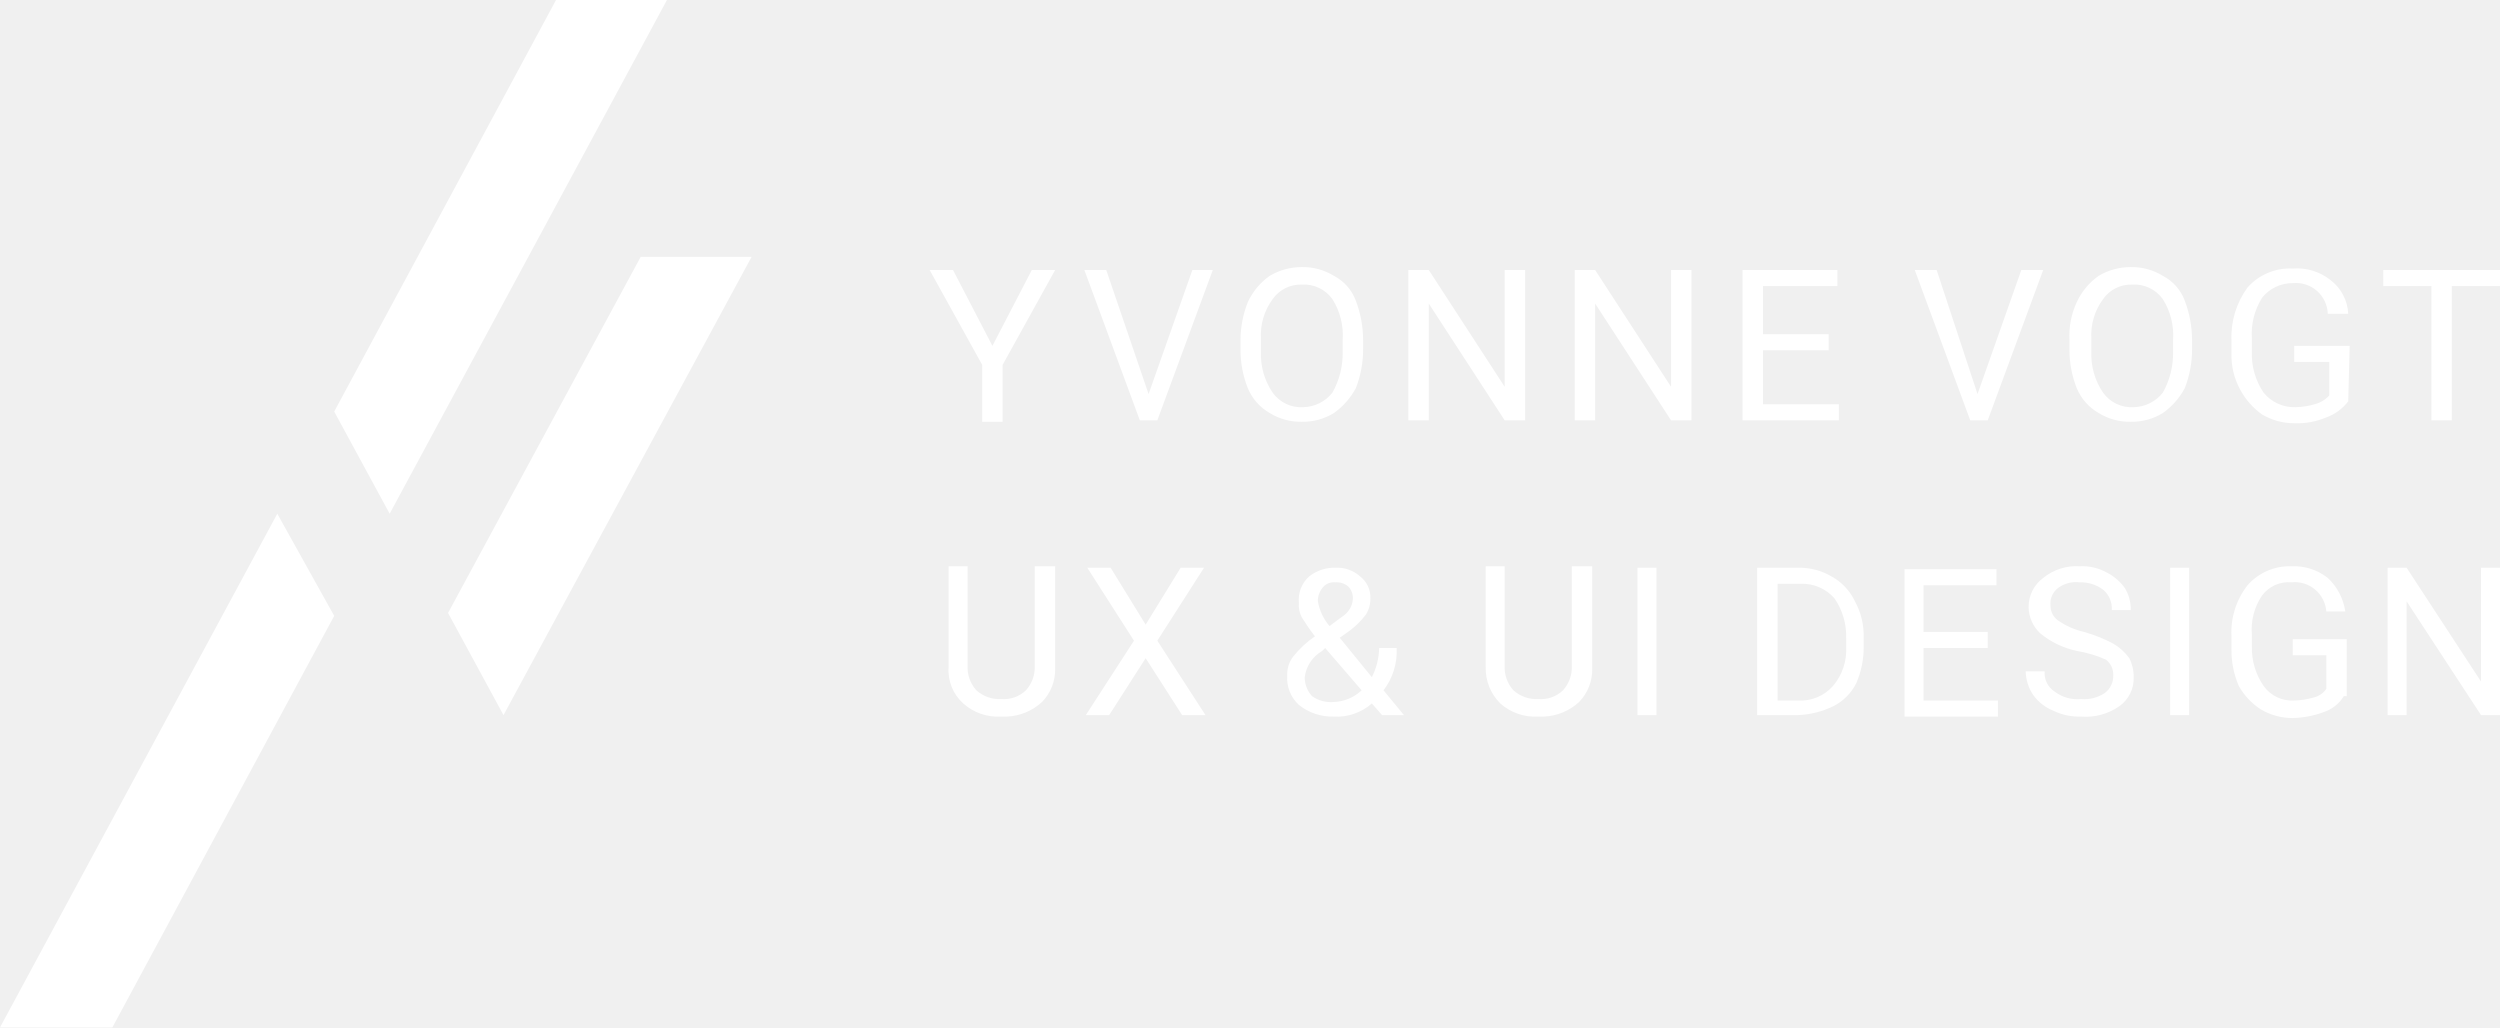
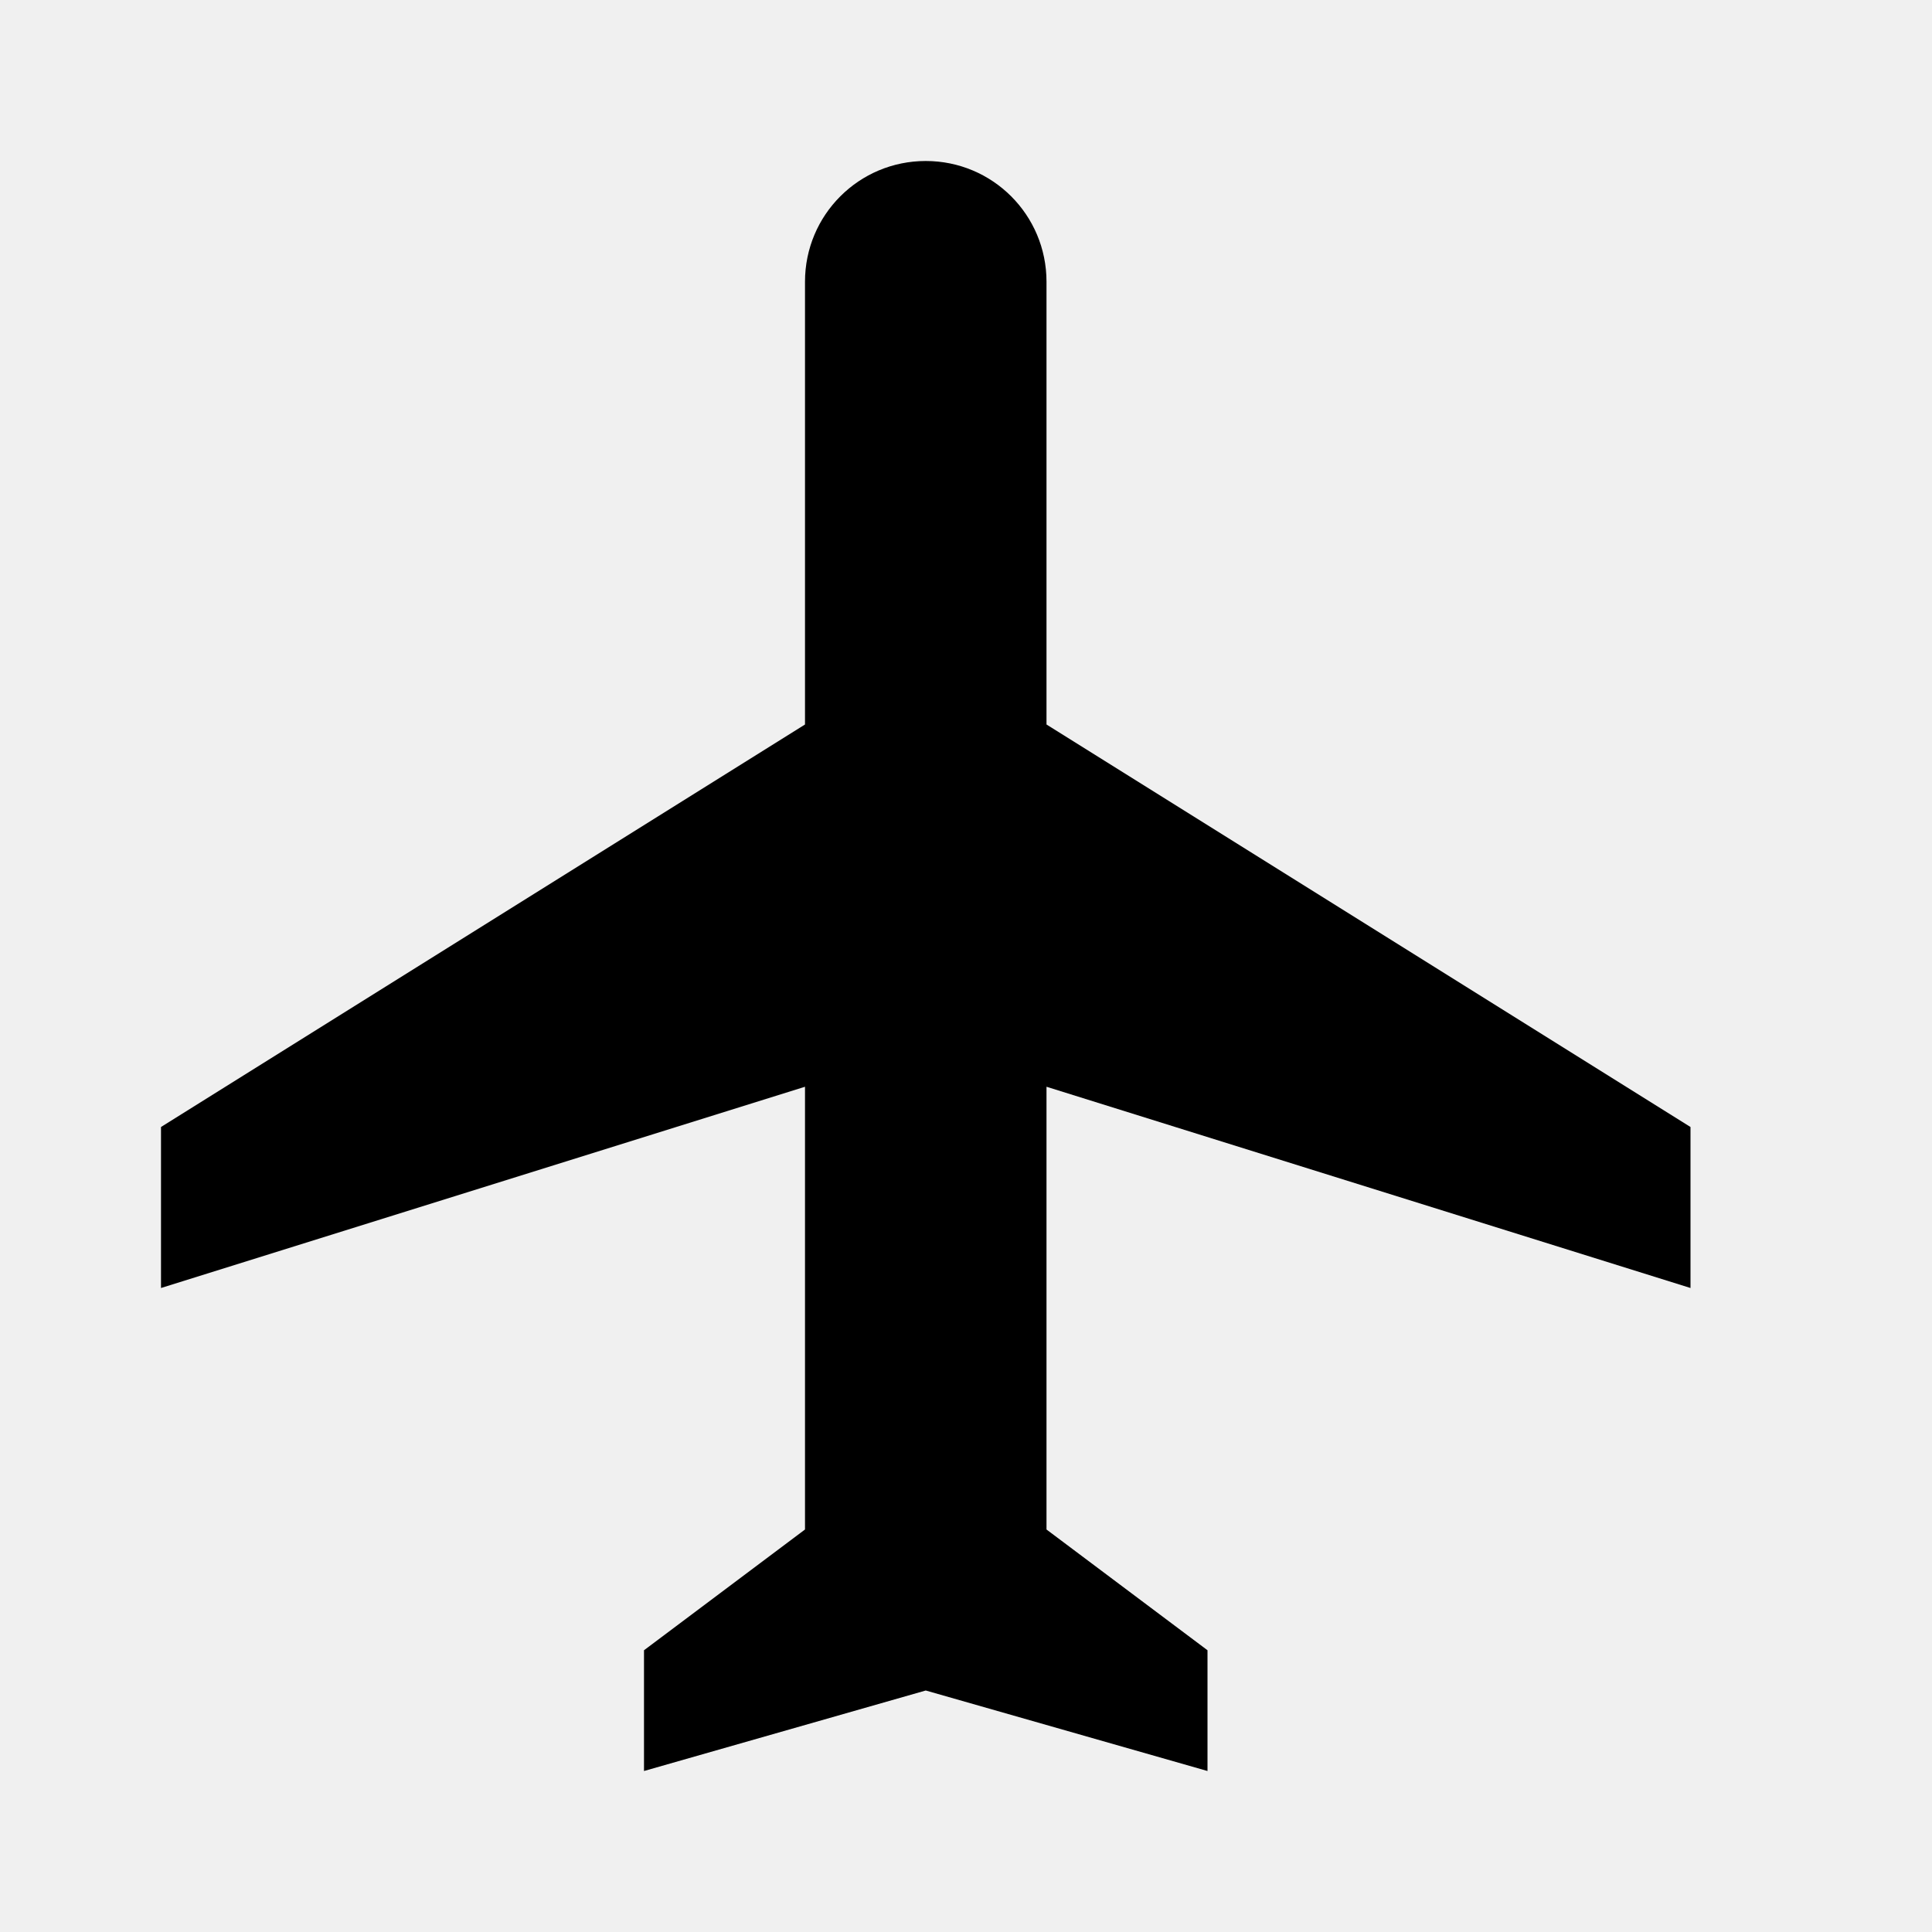
- <svg xmlns="http://www.w3.org/2000/svg" width="237.917" height="97.778" viewBox="0 0 237.917 97.778">
-   <defs>
-     <style>.a{fill:none;}.b{clip-path:url(#a);}.c{clip-path:url(#b);}.d{fill:#fff;}.e{clip-path:url(#c);}.f{clip-path:url(#e);}.g{clip-path:url(#g);}.h{clip-path:url(#i);}.i{clip-path:url(#j);}.j{clip-path:url(#l);}.k{clip-path:url(#n);}.l{clip-path:url(#p);}.m{clip-path:url(#q);}.n{clip-path:url(#s);}.o{clip-path:url(#u);}.p{clip-path:url(#w);}.q{clip-path:url(#y);}.r{clip-path:url(#aa);}</style>
-     <clipPath id="a">
-       <path class="a" d="M100.833-44.722v9.444a4.4,4.4,0,0,1-1.25,3.194,5.233,5.233,0,0,1-3.333,1.389h-.556a4.962,4.962,0,0,1-3.611-1.25,4.223,4.223,0,0,1-1.389-3.472V-45H92.5v9.444a3.267,3.267,0,0,0,.833,2.361,3.267,3.267,0,0,0,2.361.833,3.054,3.054,0,0,0,2.361-.833,3.267,3.267,0,0,0,.833-2.361V-45h1.944v.278Z" />
-     </clipPath>
-     <clipPath id="b">
-       <path class="a" d="M-250,2303H1190V-143H-250Z" />
-     </clipPath>
-     <clipPath id="c">
-       <path class="a" d="M109.444-39.444l3.333-5.417H115l-4.444,6.944,4.583,7.083h-2.222l-3.472-5.417-3.472,5.417H103.75l4.583-7.083-4.444-6.944h2.222Z" />
-     </clipPath>
-     <clipPath id="e">
-       <path class="a" d="M122.917-34.583a2.792,2.792,0,0,1,.555-1.806,9.638,9.638,0,0,1,2.083-1.944c-.556-.694-.972-1.389-1.25-1.806a2.5,2.5,0,0,1-.278-1.389,2.972,2.972,0,0,1,.972-2.5,3.878,3.878,0,0,1,2.5-.833,3.267,3.267,0,0,1,2.361.833,2.5,2.5,0,0,1,.972,2.083,2.8,2.8,0,0,1-.417,1.528,7.815,7.815,0,0,1-1.528,1.528l-.972.694,3.055,3.75a6.322,6.322,0,0,0,.695-2.778h1.667a6.075,6.075,0,0,1-1.25,4.028l1.945,2.361h-2.083l-.972-1.111a4.8,4.8,0,0,1-1.667.972,4.727,4.727,0,0,1-1.945.278,5.068,5.068,0,0,1-3.333-1.111A3.446,3.446,0,0,1,122.917-34.583Zm4.444,2.5A4.063,4.063,0,0,0,130-33.194l-3.472-4.028-.278.278a3.359,3.359,0,0,0-1.667,2.5,2.64,2.64,0,0,0,.695,1.806A3.1,3.1,0,0,0,127.361-32.083Zm-1.528-9.583a4.937,4.937,0,0,0,1.111,2.361l1.111-.833a2.359,2.359,0,0,0,.833-.833,2.007,2.007,0,0,0,.278-.972,1.577,1.577,0,0,0-.417-1.111,1.7,1.7,0,0,0-1.25-.417,1.354,1.354,0,0,0-1.25.556A1.939,1.939,0,0,0,125.833-41.667Z" />
-     </clipPath>
-     <clipPath id="g">
-       <path class="a" d="M151.944-44.722v9.444a4.4,4.4,0,0,1-1.25,3.194,5.233,5.233,0,0,1-3.333,1.389h-.555a4.963,4.963,0,0,1-3.611-1.25,4.694,4.694,0,0,1-1.389-3.472V-45h1.805v9.444a3.267,3.267,0,0,0,.833,2.361,3.267,3.267,0,0,0,2.361.833,3.054,3.054,0,0,0,2.361-.833A3.267,3.267,0,0,0,150-35.556V-45h1.944v.278Z" />
-     </clipPath>
-     <clipPath id="i">
-       <path class="a" d="M156.25-30.833h1.806V-44.861H156.25Z" />
-     </clipPath>
-     <clipPath id="j">
-       <path class="a" d="M167.639-30.833V-44.861h3.889a6.087,6.087,0,0,1,3.194.833,5.246,5.246,0,0,1,2.222,2.361,6.765,6.765,0,0,1,.833,3.472v.833a8.576,8.576,0,0,1-.695,3.472,4.915,4.915,0,0,1-2.222,2.222,8.421,8.421,0,0,1-3.333.833Zm1.944-12.361v10.972h1.945a4.117,4.117,0,0,0,3.333-1.389,5.319,5.319,0,0,0,1.25-3.75v-.833A6.321,6.321,0,0,0,175-41.944a4.065,4.065,0,0,0-3.194-1.389h-2.222v.139Z" />
-     </clipPath>
-     <clipPath id="l">
-       <path class="a" d="M189.583-37.222h-6.111v5h7.083v1.528h-8.889V-44.722h8.75v1.528h-6.945v4.444h6.111v1.528Z" />
-     </clipPath>
-     <clipPath id="n">
-       <path class="a" d="M198.056-36.944a8.089,8.089,0,0,1-3.472-1.667,3.478,3.478,0,0,1-1.111-2.5,3.416,3.416,0,0,1,1.389-2.778A4.981,4.981,0,0,1,198.333-45a4.756,4.756,0,0,1,2.5.556,4.836,4.836,0,0,1,1.806,1.528,3.919,3.919,0,0,1,.555,2.083h-1.805a2.331,2.331,0,0,0-.833-1.944,3.534,3.534,0,0,0-2.222-.694,2.883,2.883,0,0,0-2.083.556,1.869,1.869,0,0,0-.694,1.667,1.709,1.709,0,0,0,.694,1.389,7.12,7.12,0,0,0,2.5,1.111,14.26,14.26,0,0,1,2.778,1.111,4.954,4.954,0,0,1,1.528,1.389,3.846,3.846,0,0,1,.417,1.806,3.242,3.242,0,0,1-1.389,2.778,5.587,5.587,0,0,1-3.611.972,5.637,5.637,0,0,1-2.639-.556,4.364,4.364,0,0,1-1.944-1.528A4.2,4.2,0,0,1,193.194-35H195a2.1,2.1,0,0,0,.972,1.944,3.574,3.574,0,0,0,2.5.694,3.524,3.524,0,0,0,2.222-.556,1.98,1.98,0,0,0,.833-1.667,1.792,1.792,0,0,0-.695-1.528A11.255,11.255,0,0,0,198.056-36.944Z" />
-     </clipPath>
-     <clipPath id="p">
-       <path class="a" d="M206.944-30.833h1.806V-44.861h-1.806Z" />
-     </clipPath>
-     <clipPath id="q">
-       <path class="a" d="M223.472-32.639a3.592,3.592,0,0,1-1.944,1.528,9.08,9.08,0,0,1-2.917.556,5.947,5.947,0,0,1-3.055-.833,6.429,6.429,0,0,1-2.083-2.222,8.578,8.578,0,0,1-.694-3.472v-1.25a7.27,7.27,0,0,1,1.528-4.861A5.329,5.329,0,0,1,218.472-45a5.2,5.2,0,0,1,3.472,1.111,5.442,5.442,0,0,1,1.667,3.194h-1.805a3.017,3.017,0,0,0-3.333-2.778,3.143,3.143,0,0,0-2.778,1.25,5.761,5.761,0,0,0-.972,3.75v1.111a6.321,6.321,0,0,0,1.111,3.75,3.324,3.324,0,0,0,2.917,1.389,7.038,7.038,0,0,0,1.806-.278,2.023,2.023,0,0,0,1.25-.833v-3.194h-3.195v-1.528h5.139v5.417Z" />
-     </clipPath>
-     <clipPath id="s">
-       <path class="a" d="M238.333-30.833h-1.805l-7.083-10.833v10.833h-1.805V-44.861h1.805l7.083,10.833V-44.861h1.805Z" />
-     </clipPath>
-     <clipPath id="u">
-       <path class="a" d="M53.333-98.889,32.222-59.722,37.5-50,63.889-98.889Z" />
-     </clipPath>
-     <clipPath id="w">
-       <path class="a" d="M.417-1.111H11.111L32.222-40.278,26.806-50Z" />
-     </clipPath>
-     <clipPath id="y">
-       <path class="a" d="M61.389-74.444,43.056-40.556l5.278,9.722L71.944-74.444Z" />
-     </clipPath>
-     <clipPath id="aa">
-       <path class="a" d="M238.333-73.194H227.222v1.528h4.583v12.778h1.944V-71.667h4.583v-1.528Zm-14.305,7.222H218.75v1.528h3.333v3.194a2.881,2.881,0,0,1-1.389.833,7.036,7.036,0,0,1-1.805.278,3.749,3.749,0,0,1-3.056-1.389,6.465,6.465,0,0,1-1.111-3.889v-1.25a6.464,6.464,0,0,1,.972-3.889,3.692,3.692,0,0,1,2.917-1.389,3.034,3.034,0,0,1,3.333,2.917h1.945a4.273,4.273,0,0,0-1.667-3.194,5.122,5.122,0,0,0-3.611-1.111,5.376,5.376,0,0,0-4.305,1.806,7.945,7.945,0,0,0-1.528,5v1.25a6.766,6.766,0,0,0,.833,3.472,6.914,6.914,0,0,0,2.083,2.361,5.948,5.948,0,0,0,3.056.833,7.066,7.066,0,0,0,3.056-.556,4.541,4.541,0,0,0,2.083-1.528l.139-5.278Zm-16.806.556a7.63,7.63,0,0,1-.972,3.889,3.625,3.625,0,0,1-2.778,1.389,3.323,3.323,0,0,1-2.917-1.389,6.465,6.465,0,0,1-1.111-3.889v-1.25a5.748,5.748,0,0,1,1.111-3.75,3.242,3.242,0,0,1,2.778-1.389,3.324,3.324,0,0,1,2.917,1.389,6.464,6.464,0,0,1,.972,3.889Zm1.806-1.111a10.6,10.6,0,0,0-.695-3.75,4.361,4.361,0,0,0-2.083-2.361,5.6,5.6,0,0,0-3.056-.833,5.947,5.947,0,0,0-3.055.833,6.29,6.29,0,0,0-2.083,2.5,7.64,7.64,0,0,0-.695,3.611v.972a9.835,9.835,0,0,0,.695,3.611,4.9,4.9,0,0,0,2.083,2.361,5.6,5.6,0,0,0,3.055.833,5.6,5.6,0,0,0,3.056-.833,6.913,6.913,0,0,0,2.083-2.361,10.033,10.033,0,0,0,.695-3.75Zm-24.306-6.667h-2.083l5.278,14.306h1.667l5.278-14.306h-2.083l-4.167,11.806Zm-10.278,6.111h-6.25v-4.583h7.083v-1.528H166.25v14.306h9.167v-1.528h-7.222v-5.139h6.25v-1.528Zm-13.055-6.111h-1.945v11.111l-7.222-11.111h-1.944v14.306h1.944V-70l7.222,11.111h1.945Zm-15.833,0h-1.945v11.111l-7.222-11.111h-1.945v14.306h1.945V-70l7.222,11.111h1.945Zm-17.361,7.778a7.63,7.63,0,0,1-.972,3.889,3.625,3.625,0,0,1-2.778,1.389,3.323,3.323,0,0,1-2.917-1.389,6.465,6.465,0,0,1-1.111-3.889v-1.25a5.748,5.748,0,0,1,1.111-3.75,3.242,3.242,0,0,1,2.778-1.389,3.323,3.323,0,0,1,2.917,1.389,6.464,6.464,0,0,1,.972,3.889Zm1.945-1.111a10.6,10.6,0,0,0-.695-3.75,4.361,4.361,0,0,0-2.083-2.361,5.6,5.6,0,0,0-3.055-.833,5.947,5.947,0,0,0-3.056.833,6.29,6.29,0,0,0-2.083,2.5,9.835,9.835,0,0,0-.695,3.611v.972a9.835,9.835,0,0,0,.695,3.611,4.9,4.9,0,0,0,2.083,2.361,5.6,5.6,0,0,0,3.056.833,5.6,5.6,0,0,0,3.055-.833,6.913,6.913,0,0,0,2.083-2.361,10.033,10.033,0,0,0,.695-3.75Zm-24.445-6.667h-2.083l5.278,14.306h1.667l5.278-14.306h-1.944l-4.167,11.806Zm-14.583,0H88.889l5,9.028v5.417h1.944v-5.417l5-9.028H98.611l-3.75,7.222Z" />
-     </clipPath>
-   </defs>
-   <g transform="translate(-0.417 98.889)">
-     <g class="b">
-       <g class="c">
-         <path class="d" d="M85.694-50h20.139v24.306H85.694Z" />
-       </g>
-     </g>
-     <g class="e">
-       <g class="c">
-         <path class="d" d="M98.75-49.861h21.389v24.028H98.75Z" />
-       </g>
-     </g>
-     <g class="f">
-       <g class="c">
-         <path class="d" d="M117.917-49.861h21.111v24.167H117.917Z" />
-       </g>
-     </g>
-     <g class="g">
-       <g class="c">
-         <path class="d" d="M136.806-50h20.139v24.306H136.806Z" />
-       </g>
-     </g>
-     <g class="h">
-       <path class="d" d="M151.25-49.861h11.806v24.028H151.25Z" />
-     </g>
-     <g class="i">
-       <g class="c">
-         <path class="d" d="M162.639-49.861h20.139v24.028H162.639Z" />
-       </g>
-     </g>
-     <g class="j">
-       <g class="c">
-         <path class="d" d="M176.667-49.722h18.889v24.028H176.667Z" />
-       </g>
-     </g>
-     <g class="k">
-       <g class="c">
-         <path class="d" d="M188.194-50h20.278v24.306H188.194Z" />
-       </g>
-     </g>
-     <g class="l">
-       <path class="d" d="M201.944-49.861H213.75v24.028H201.944Z" />
-     </g>
-     <g class="m">
-       <g class="c">
-         <path class="d" d="M207.778-50H228.75v24.444H207.778Z" />
-       </g>
-     </g>
-     <g class="n">
-       <g class="c">
-         <path class="d" d="M222.639-49.861h20.694v24.028H222.639Z" />
-       </g>
-     </g>
-     <g class="o">
-       <g class="c">
-         <path class="d" d="M27.222-103.889H68.889V-45H27.222Z" />
-       </g>
-     </g>
-     <g class="p">
-       <g class="c">
-         <path class="d" d="M-4.583-55H37.222V3.889H-4.583Z" />
-       </g>
-     </g>
-     <g class="q">
-       <g class="c">
-         <path class="d" d="M38.056-79.444H76.944v53.611H38.056Z" />
-       </g>
-     </g>
-     <g class="r">
-       <g class="c">
-         <path class="d" d="M83.889-78.472H243.333v24.861H83.889Z" />
-       </g>
-     </g>
-   </g>
+ <svg xmlns="http://www.w3.org/2000/svg" height="24px" viewBox="0 0 24 24" width="24px" fill="#000000">
+   <path d="M0 0h24v24H0z" fill="none" />
+   <path d="M21 16v-2l-8-5V3.5c0-.83-.67-1.5-1.5-1.5S10 2.67 10 3.5V9l-8 5v2l8-2.5V19l-2 1.5V22l3.5-1 3.5 1v-1.5L13 19v-5.5l8 2.5z" />
</svg>
